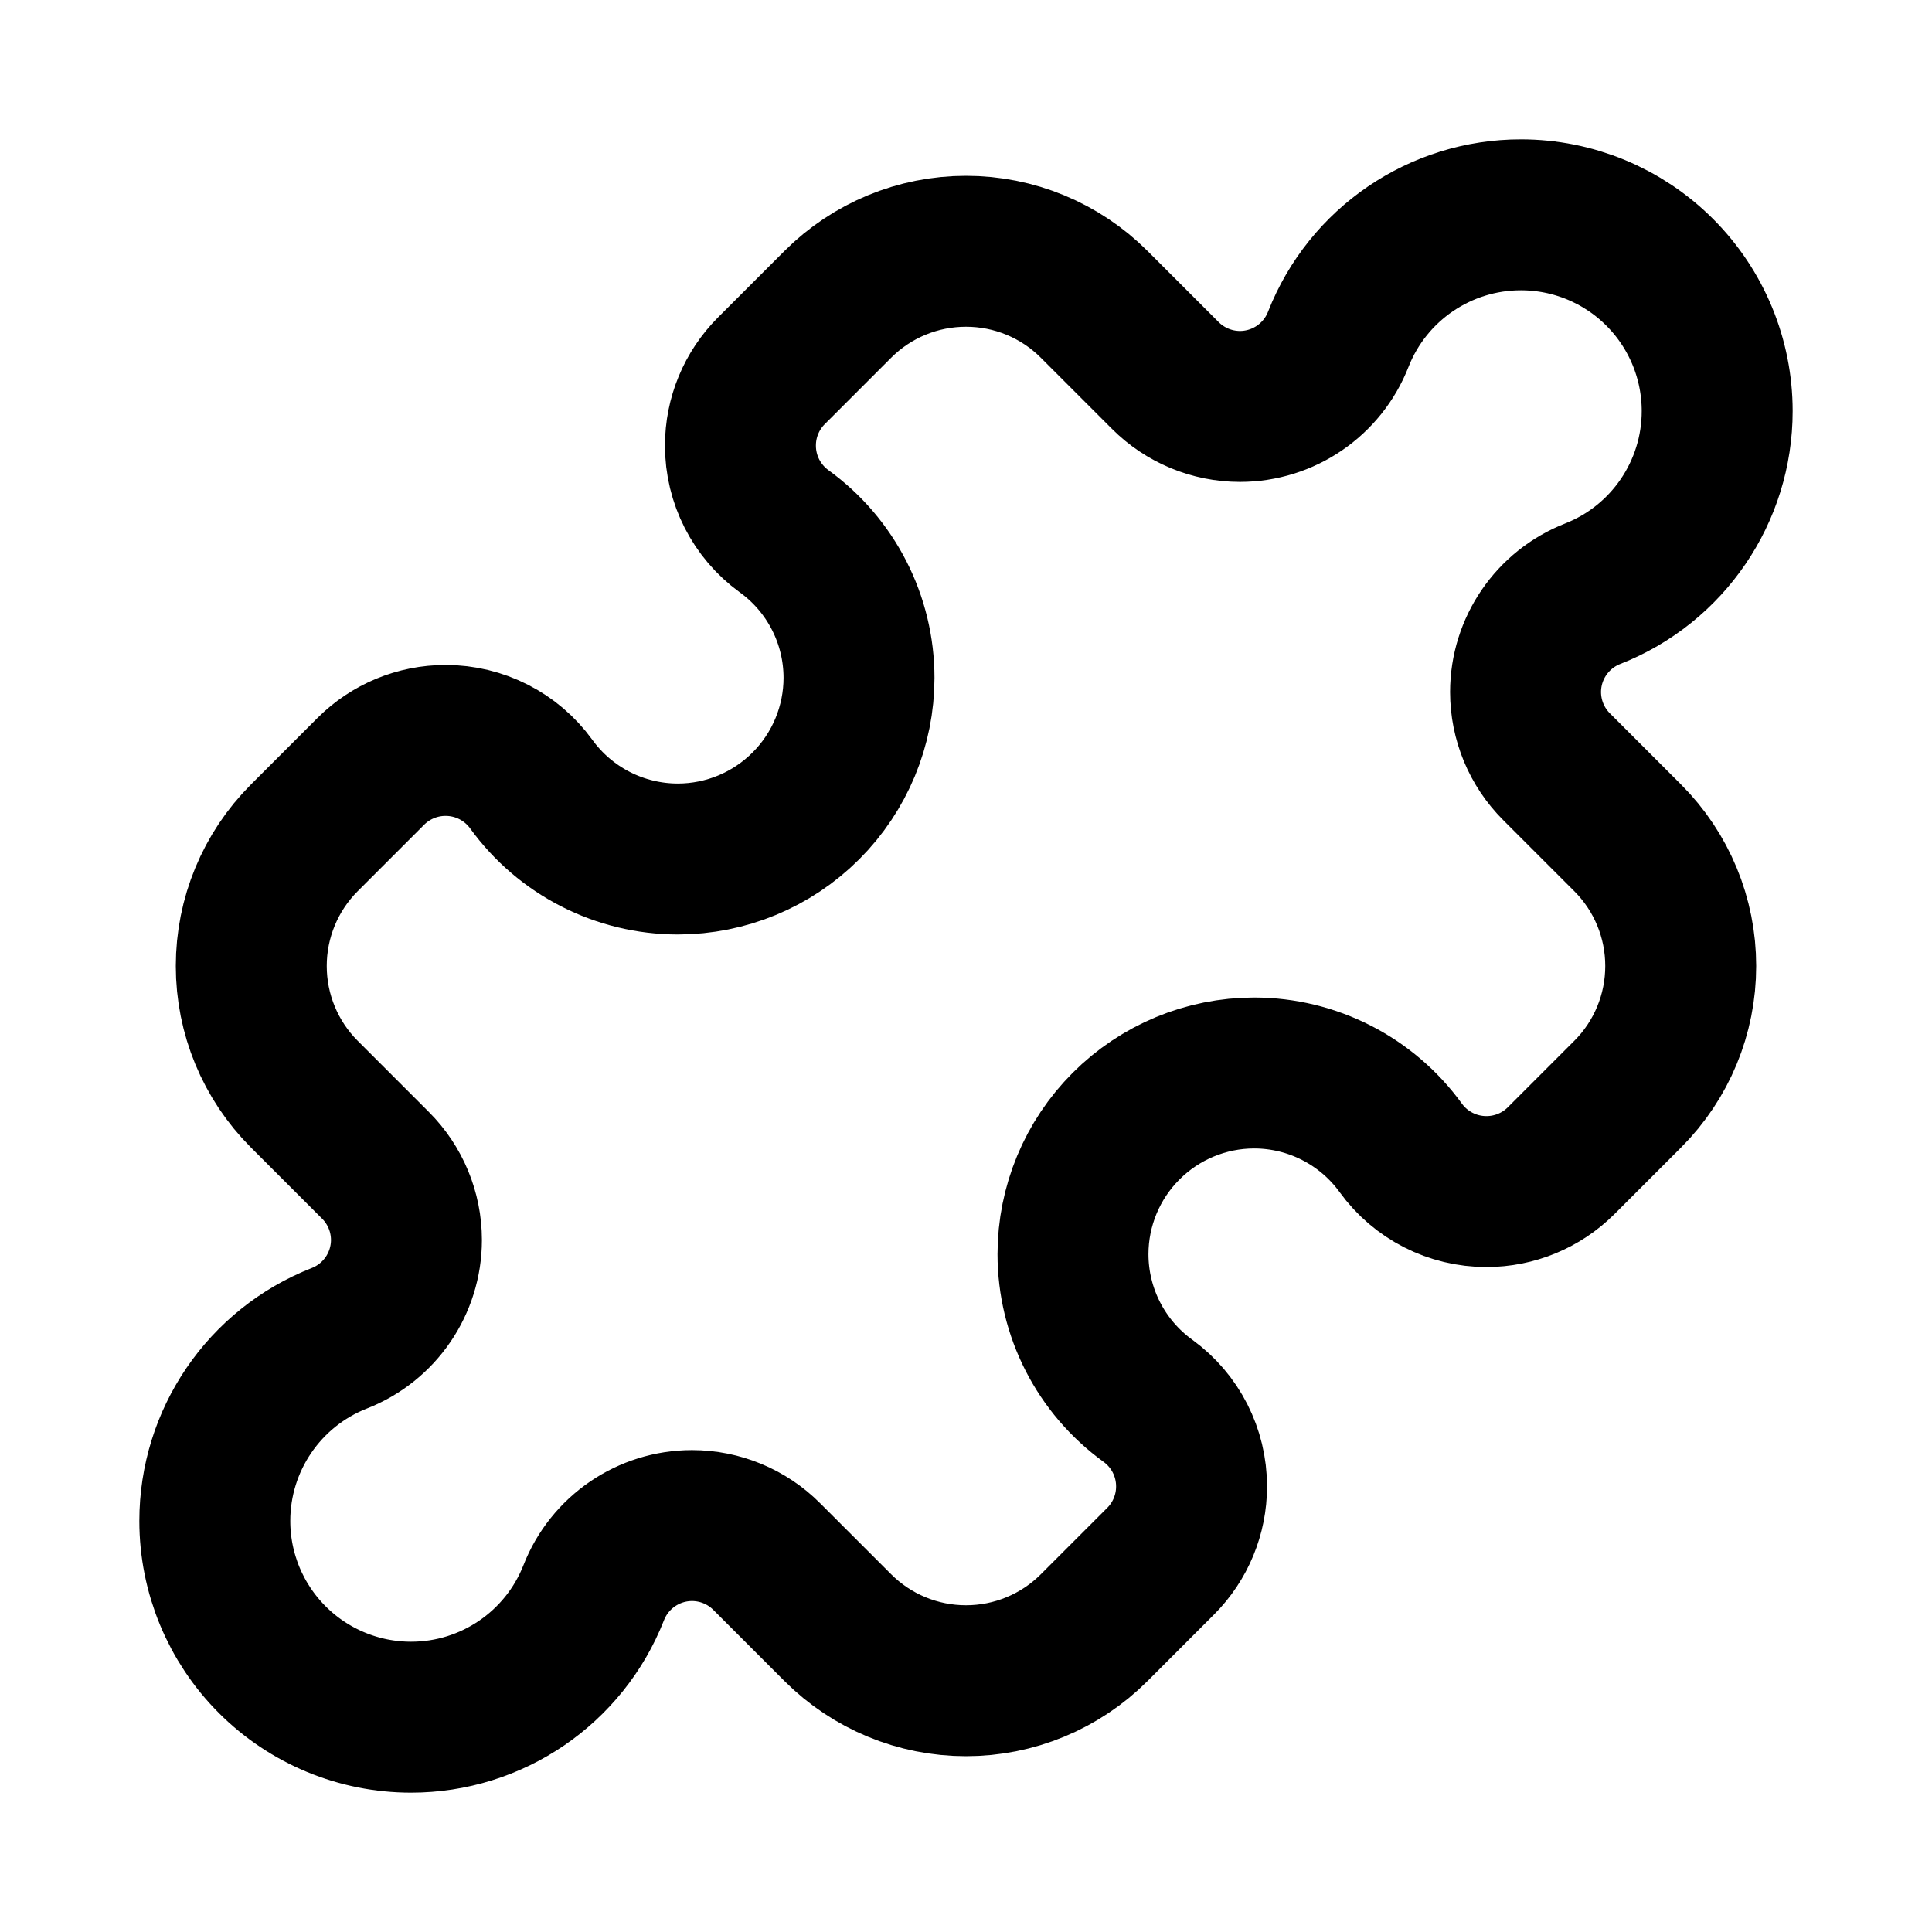
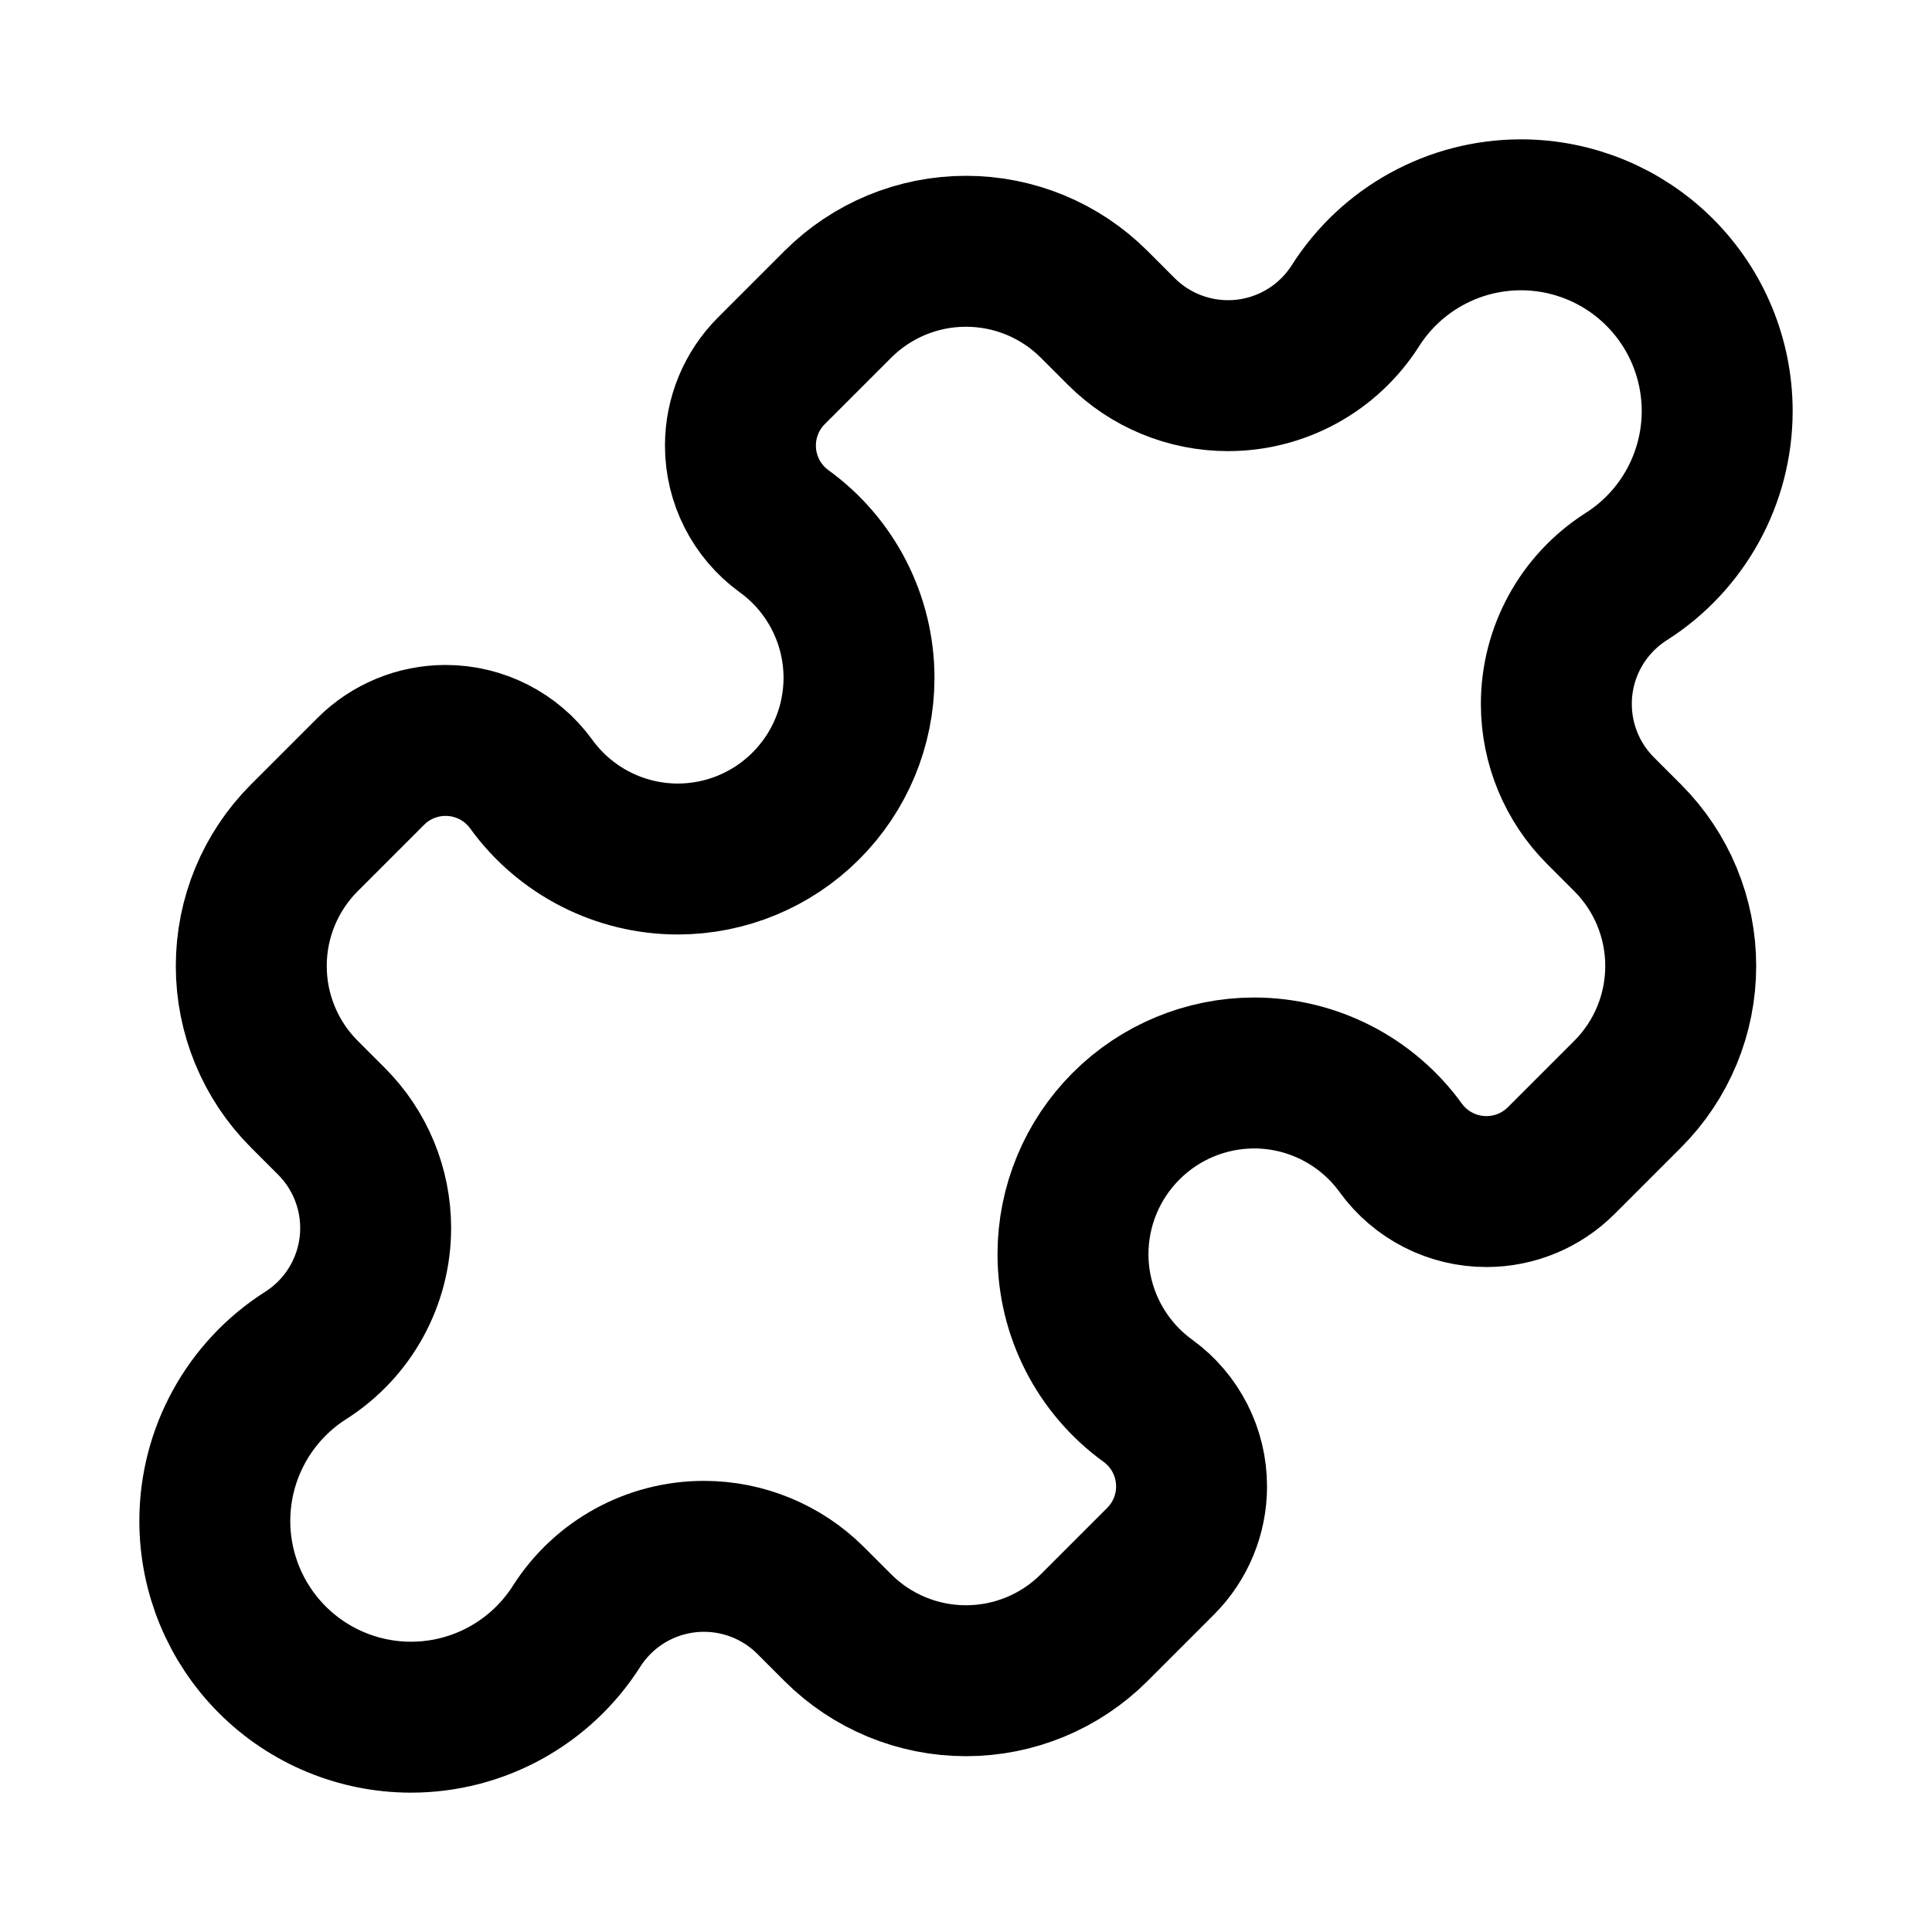
<svg xmlns="http://www.w3.org/2000/svg" viewBox="0 0 16 16" fill="none" stroke="currentColor" stroke-width="1.25" stroke-linecap="round" stroke-linejoin="round">
-   <path d="M6.939 2.52A1.5 1.5 0 0 1 8 2.081A1.5 1.5 0 0 1 9.061 2.52L9.65 3.109A0.875 0.875 0 0 0 10.269 3.366A0.875 0.875 0 0 0 11.083 2.81A1.625 1.625 0 0 1 12.596 1.779A1.625 1.625 0 0 1 13.745 2.255A1.625 1.625 0 0 1 14.221 3.404A1.625 1.625 0 0 1 13.19 4.917A0.875 0.875 0 0 0 12.634 5.731A0.875 0.875 0 0 0 12.891 6.35L13.48 6.939A1.5 1.5 0 0 1 13.919 8A1.5 1.5 0 0 1 13.48 9.061L12.929 9.612A0.875 0.875 0 0 1 12.31 9.868A0.875 0.875 0 0 1 11.601 9.507A1.5 1.5 0 0 0 10.386 8.886A1.5 1.5 0 0 0 9.326 9.326A1.5 1.5 0 0 0 8.886 10.386A1.5 1.5 0 0 0 9.507 11.601A0.875 0.875 0 0 1 9.868 12.31A0.875 0.875 0 0 1 9.612 12.929L9.061 13.48A1.5 1.5 0 0 1 8 13.919A1.5 1.5 0 0 1 6.939 13.48L6.35 12.891A0.875 0.875 0 0 0 5.731 12.634A0.875 0.875 0 0 0 4.917 13.19A1.625 1.625 0 0 1 3.404 14.221A1.625 1.625 0 0 1 2.255 13.745A1.625 1.625 0 0 1 1.779 12.596A1.625 1.625 0 0 1 2.81 11.083A0.875 0.875 0 0 0 3.366 10.269A0.875 0.875 0 0 0 3.109 9.65L2.52 9.061A1.5 1.5 0 0 1 2.081 8A1.5 1.5 0 0 1 2.52 6.939L3.071 6.388A0.875 0.875 0 0 1 3.69 6.132A0.875 0.875 0 0 1 4.399 6.493A1.5 1.5 0 0 0 5.614 7.114A1.5 1.5 0 0 0 6.674 6.674A1.5 1.5 0 0 0 7.114 5.614A1.5 1.5 0 0 0 6.493 4.399A0.875 0.875 0 0 1 6.132 3.69A0.875 0.875 0 0 1 6.388 3.071Z" />
+   <path d="M6.939 2.52A1.5 1.5 0 0 1 8 2.081A1.5 1.5 0 0 1 9.061 2.52L9.286 2.745A1.25 1.25 0 0 0 10.17 3.111A1.25 1.25 0 0 0 11.225 2.532A1.625 1.625 0 0 1 12.596 1.779A1.625 1.625 0 0 1 13.745 2.255A1.625 1.625 0 0 1 14.221 3.404A1.625 1.625 0 0 1 13.468 4.775A1.25 1.25 0 0 0 12.889 5.83A1.25 1.25 0 0 0 13.255 6.714L13.48 6.939A1.5 1.5 0 0 1 13.919 8A1.5 1.5 0 0 1 13.48 9.061L12.929 9.612A0.875 0.875 0 0 1 12.31 9.868A0.875 0.875 0 0 1 11.601 9.507A1.5 1.5 0 0 0 10.386 8.886A1.5 1.5 0 0 0 9.326 9.326A1.5 1.5 0 0 0 8.886 10.386A1.5 1.5 0 0 0 9.507 11.601A0.875 0.875 0 0 1 9.868 12.31A0.875 0.875 0 0 1 9.612 12.929L9.061 13.48A1.5 1.5 0 0 1 8 13.919A1.5 1.5 0 0 1 6.939 13.48L6.714 13.255A1.25 1.25 0 0 0 5.83 12.889A1.25 1.25 0 0 0 4.775 13.468A1.625 1.625 0 0 1 3.404 14.221A1.625 1.625 0 0 1 2.255 13.745A1.625 1.625 0 0 1 1.779 12.596A1.625 1.625 0 0 1 2.532 11.225A1.25 1.25 0 0 0 3.111 10.17A1.25 1.25 0 0 0 2.745 9.286L2.52 9.061A1.5 1.5 0 0 1 2.081 8A1.5 1.5 0 0 1 2.52 6.939L3.071 6.388A0.875 0.875 0 0 1 3.69 6.132A0.875 0.875 0 0 1 4.399 6.493A1.5 1.5 0 0 0 5.614 7.114A1.5 1.5 0 0 0 6.674 6.674A1.5 1.5 0 0 0 7.114 5.614A1.5 1.5 0 0 0 6.493 4.399A0.875 0.875 0 0 1 6.132 3.69A0.875 0.875 0 0 1 6.388 3.071Z" />
</svg>
